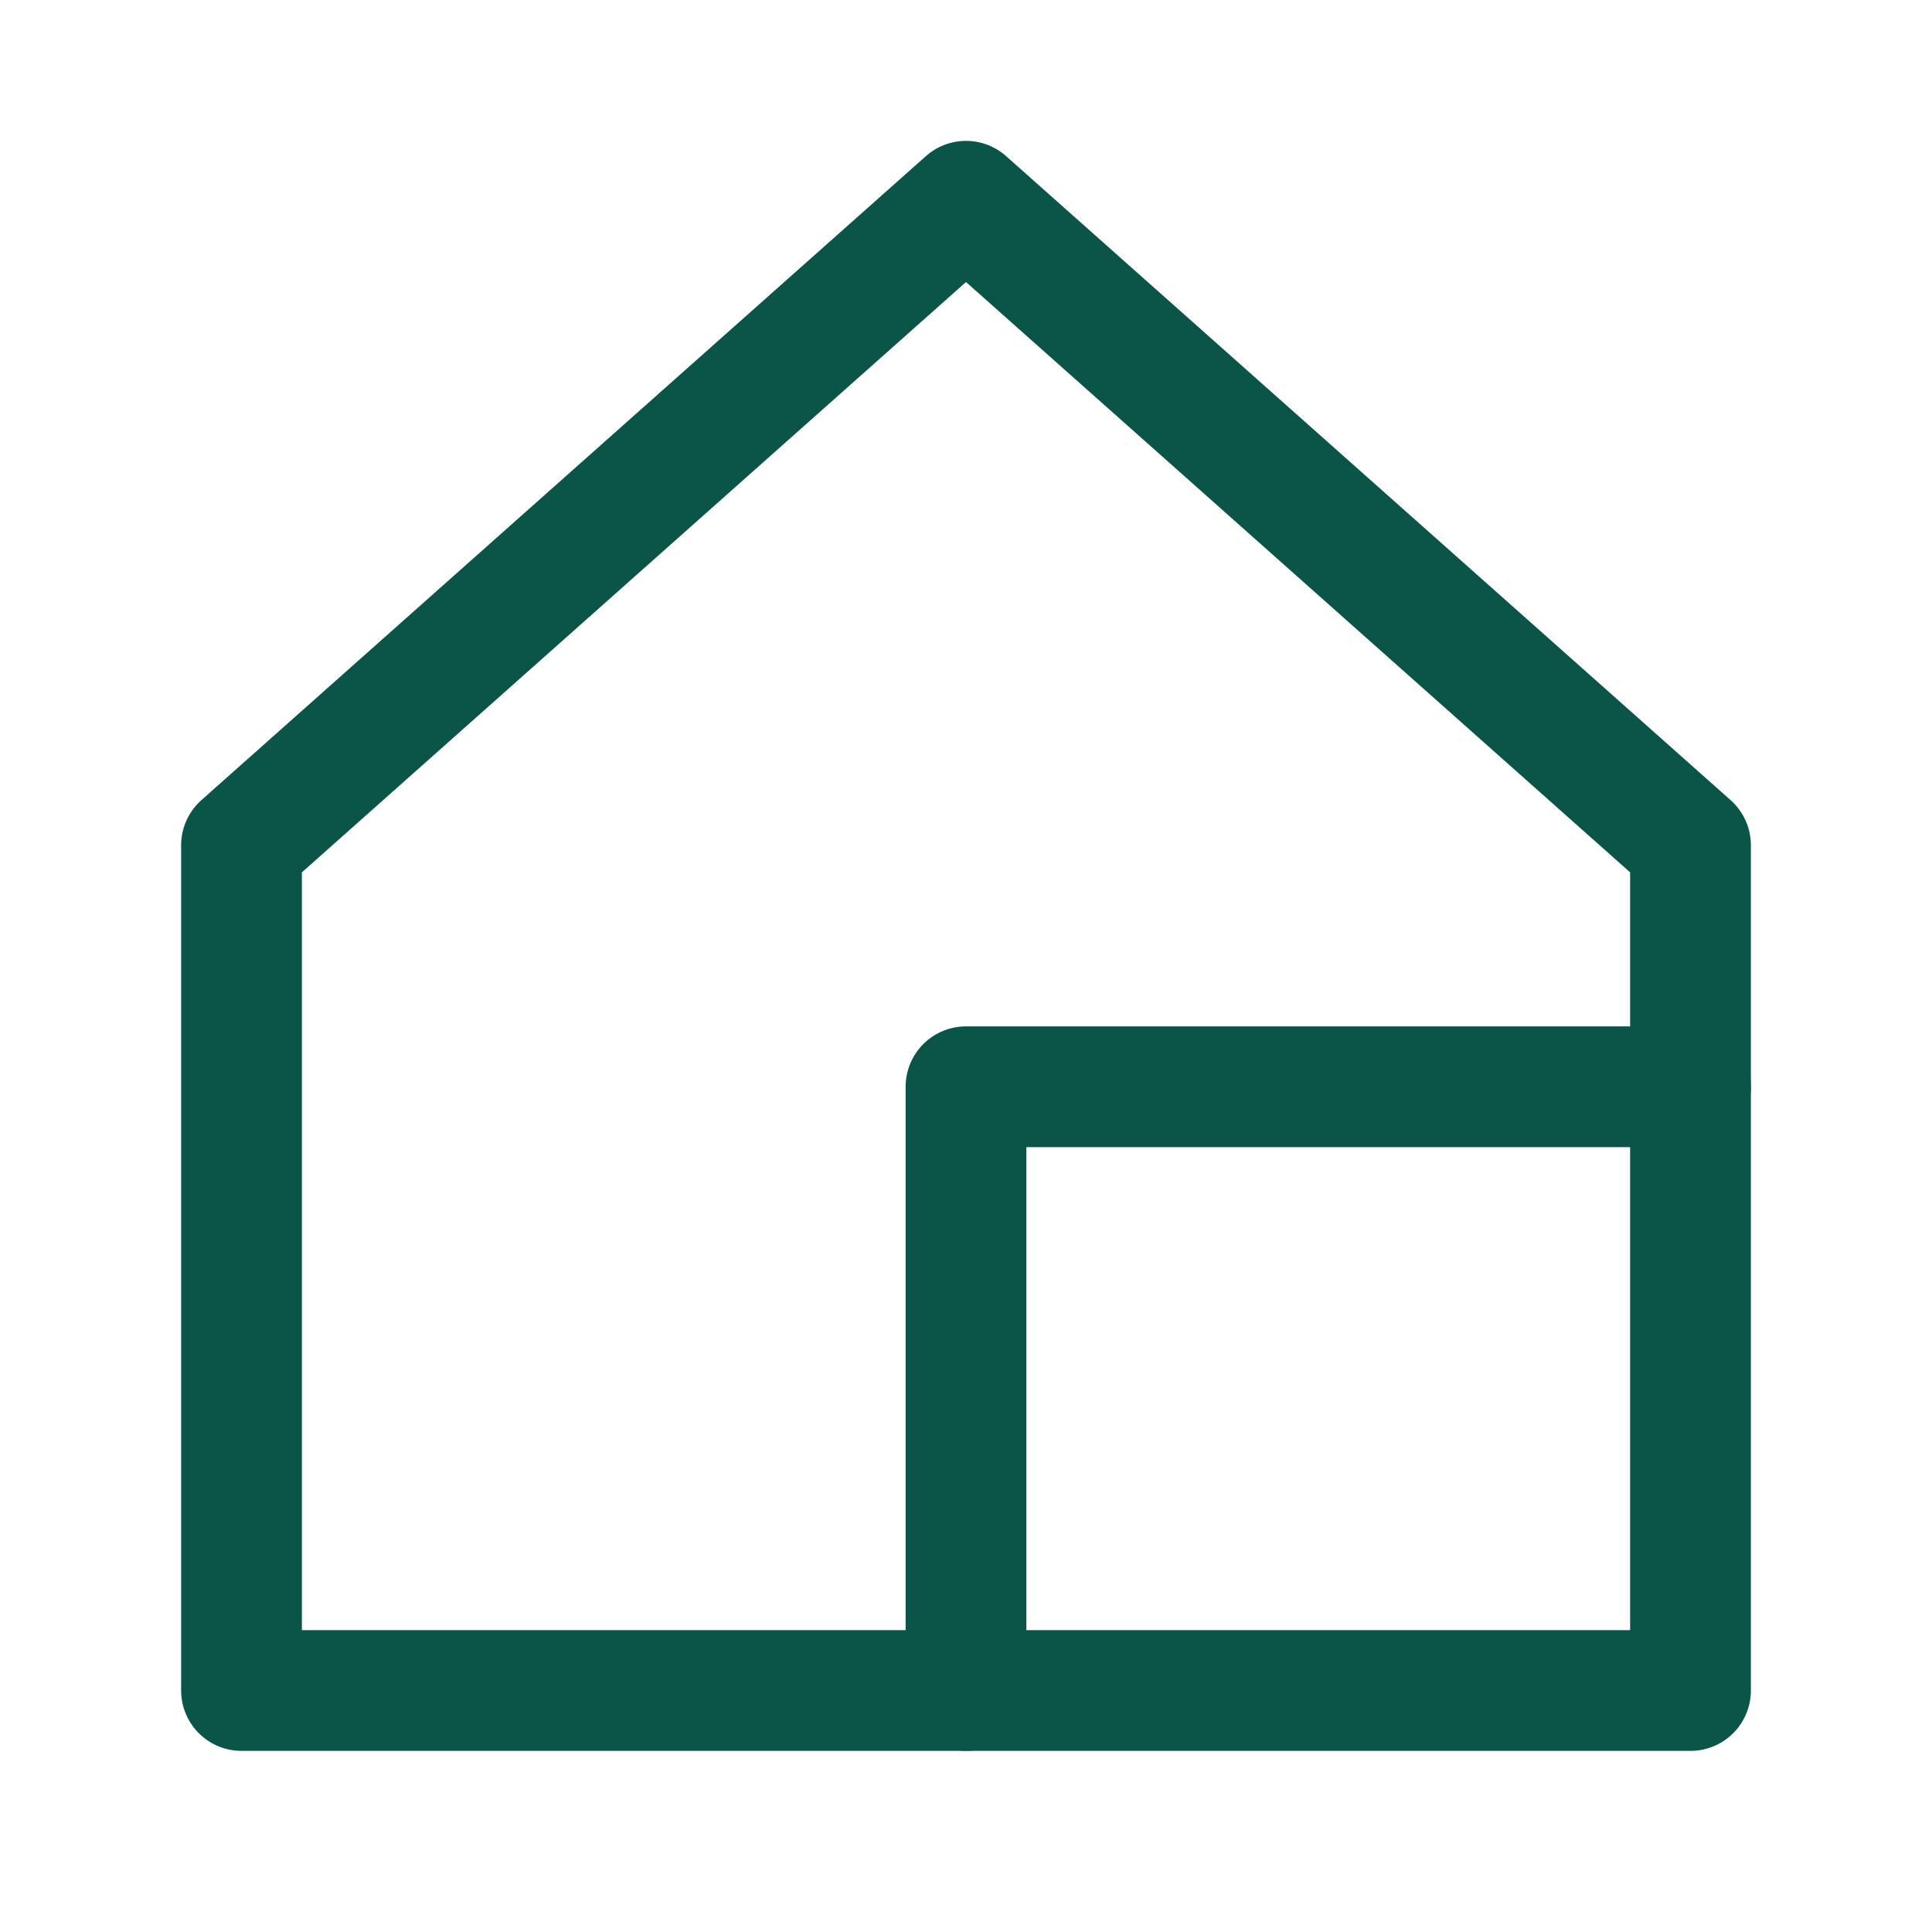
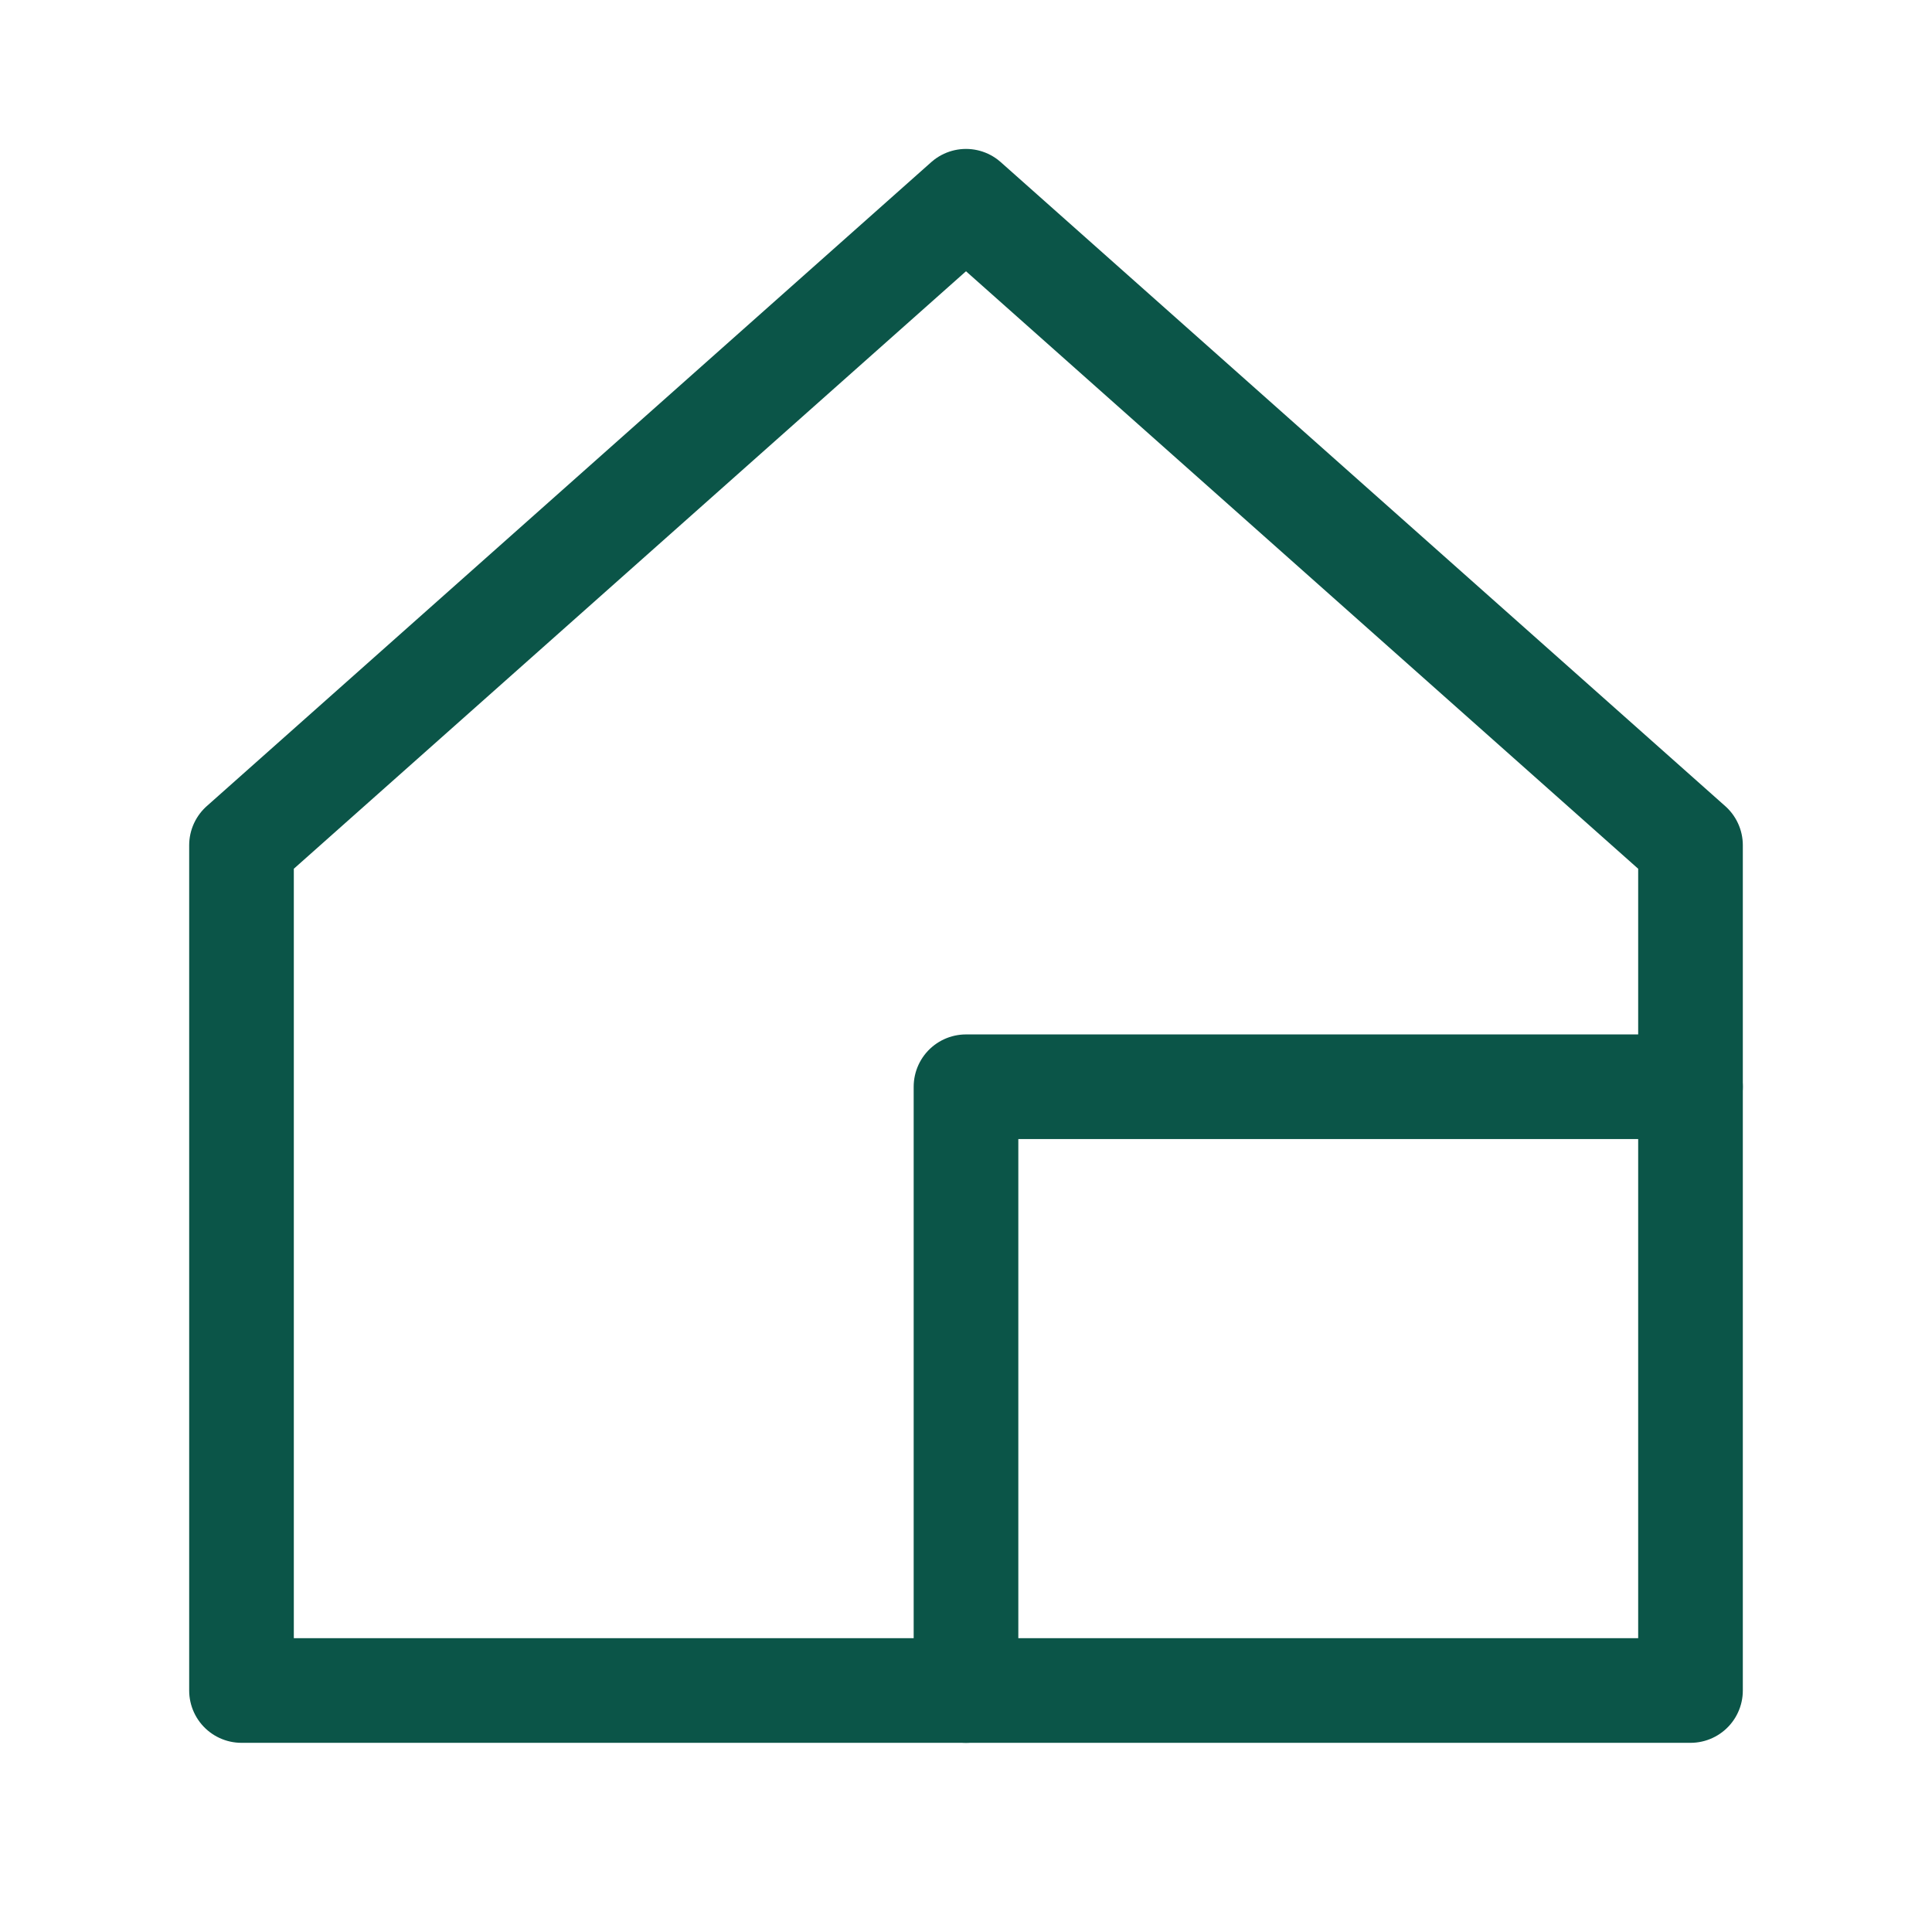
<svg xmlns="http://www.w3.org/2000/svg" viewBox="0 0 48 48" fill="none">
-   <path d="M6 21 24 5l18 16v21H6V21Z" stroke="#0b5548" stroke-width="3" stroke-linecap="round" stroke-linejoin="round" />
-   <path d="M24 42V27h18" stroke="#0b5548" stroke-width="3" stroke-linecap="round" stroke-linejoin="round" />
+   <path d="M6 21 24 5l18 16v21H6V21Z" stroke="#0b5548" stroke-width="2.6" stroke-linecap="round" stroke-linejoin="round" />
+   <path d="M24 42V27h18" stroke="#0b5548" stroke-width="2.6" stroke-linecap="round" stroke-linejoin="round" />
</svg>
